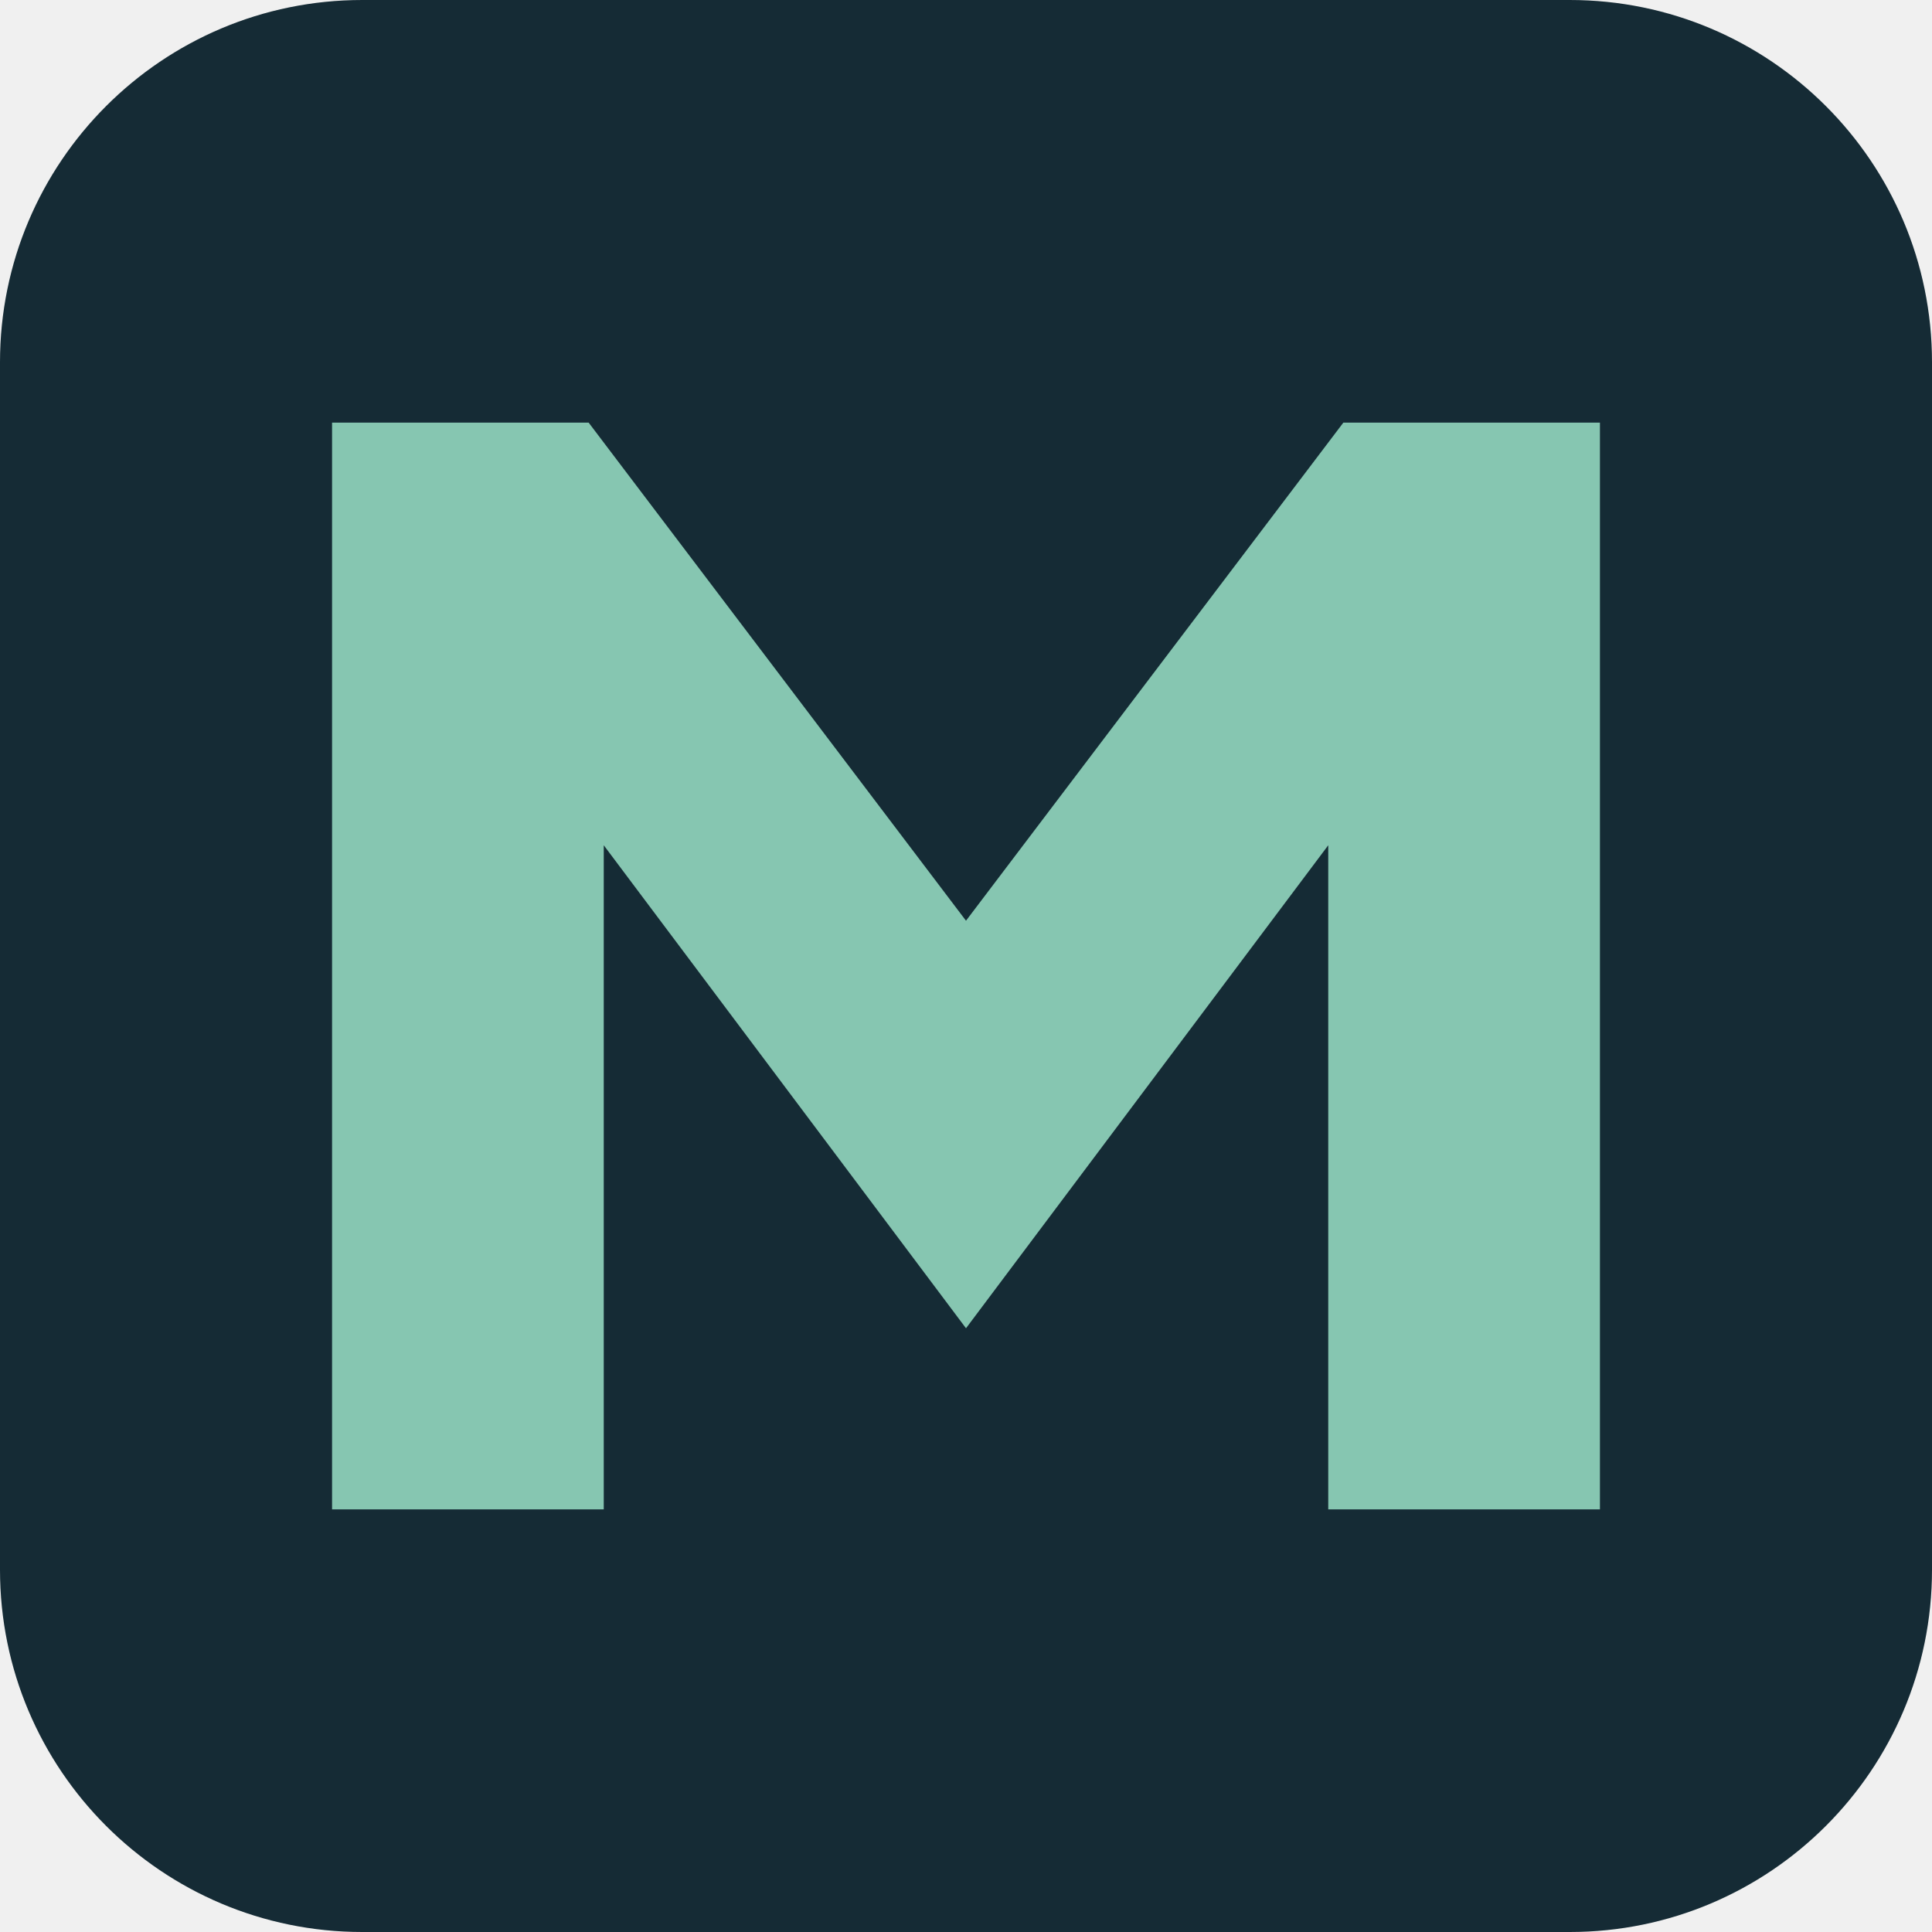
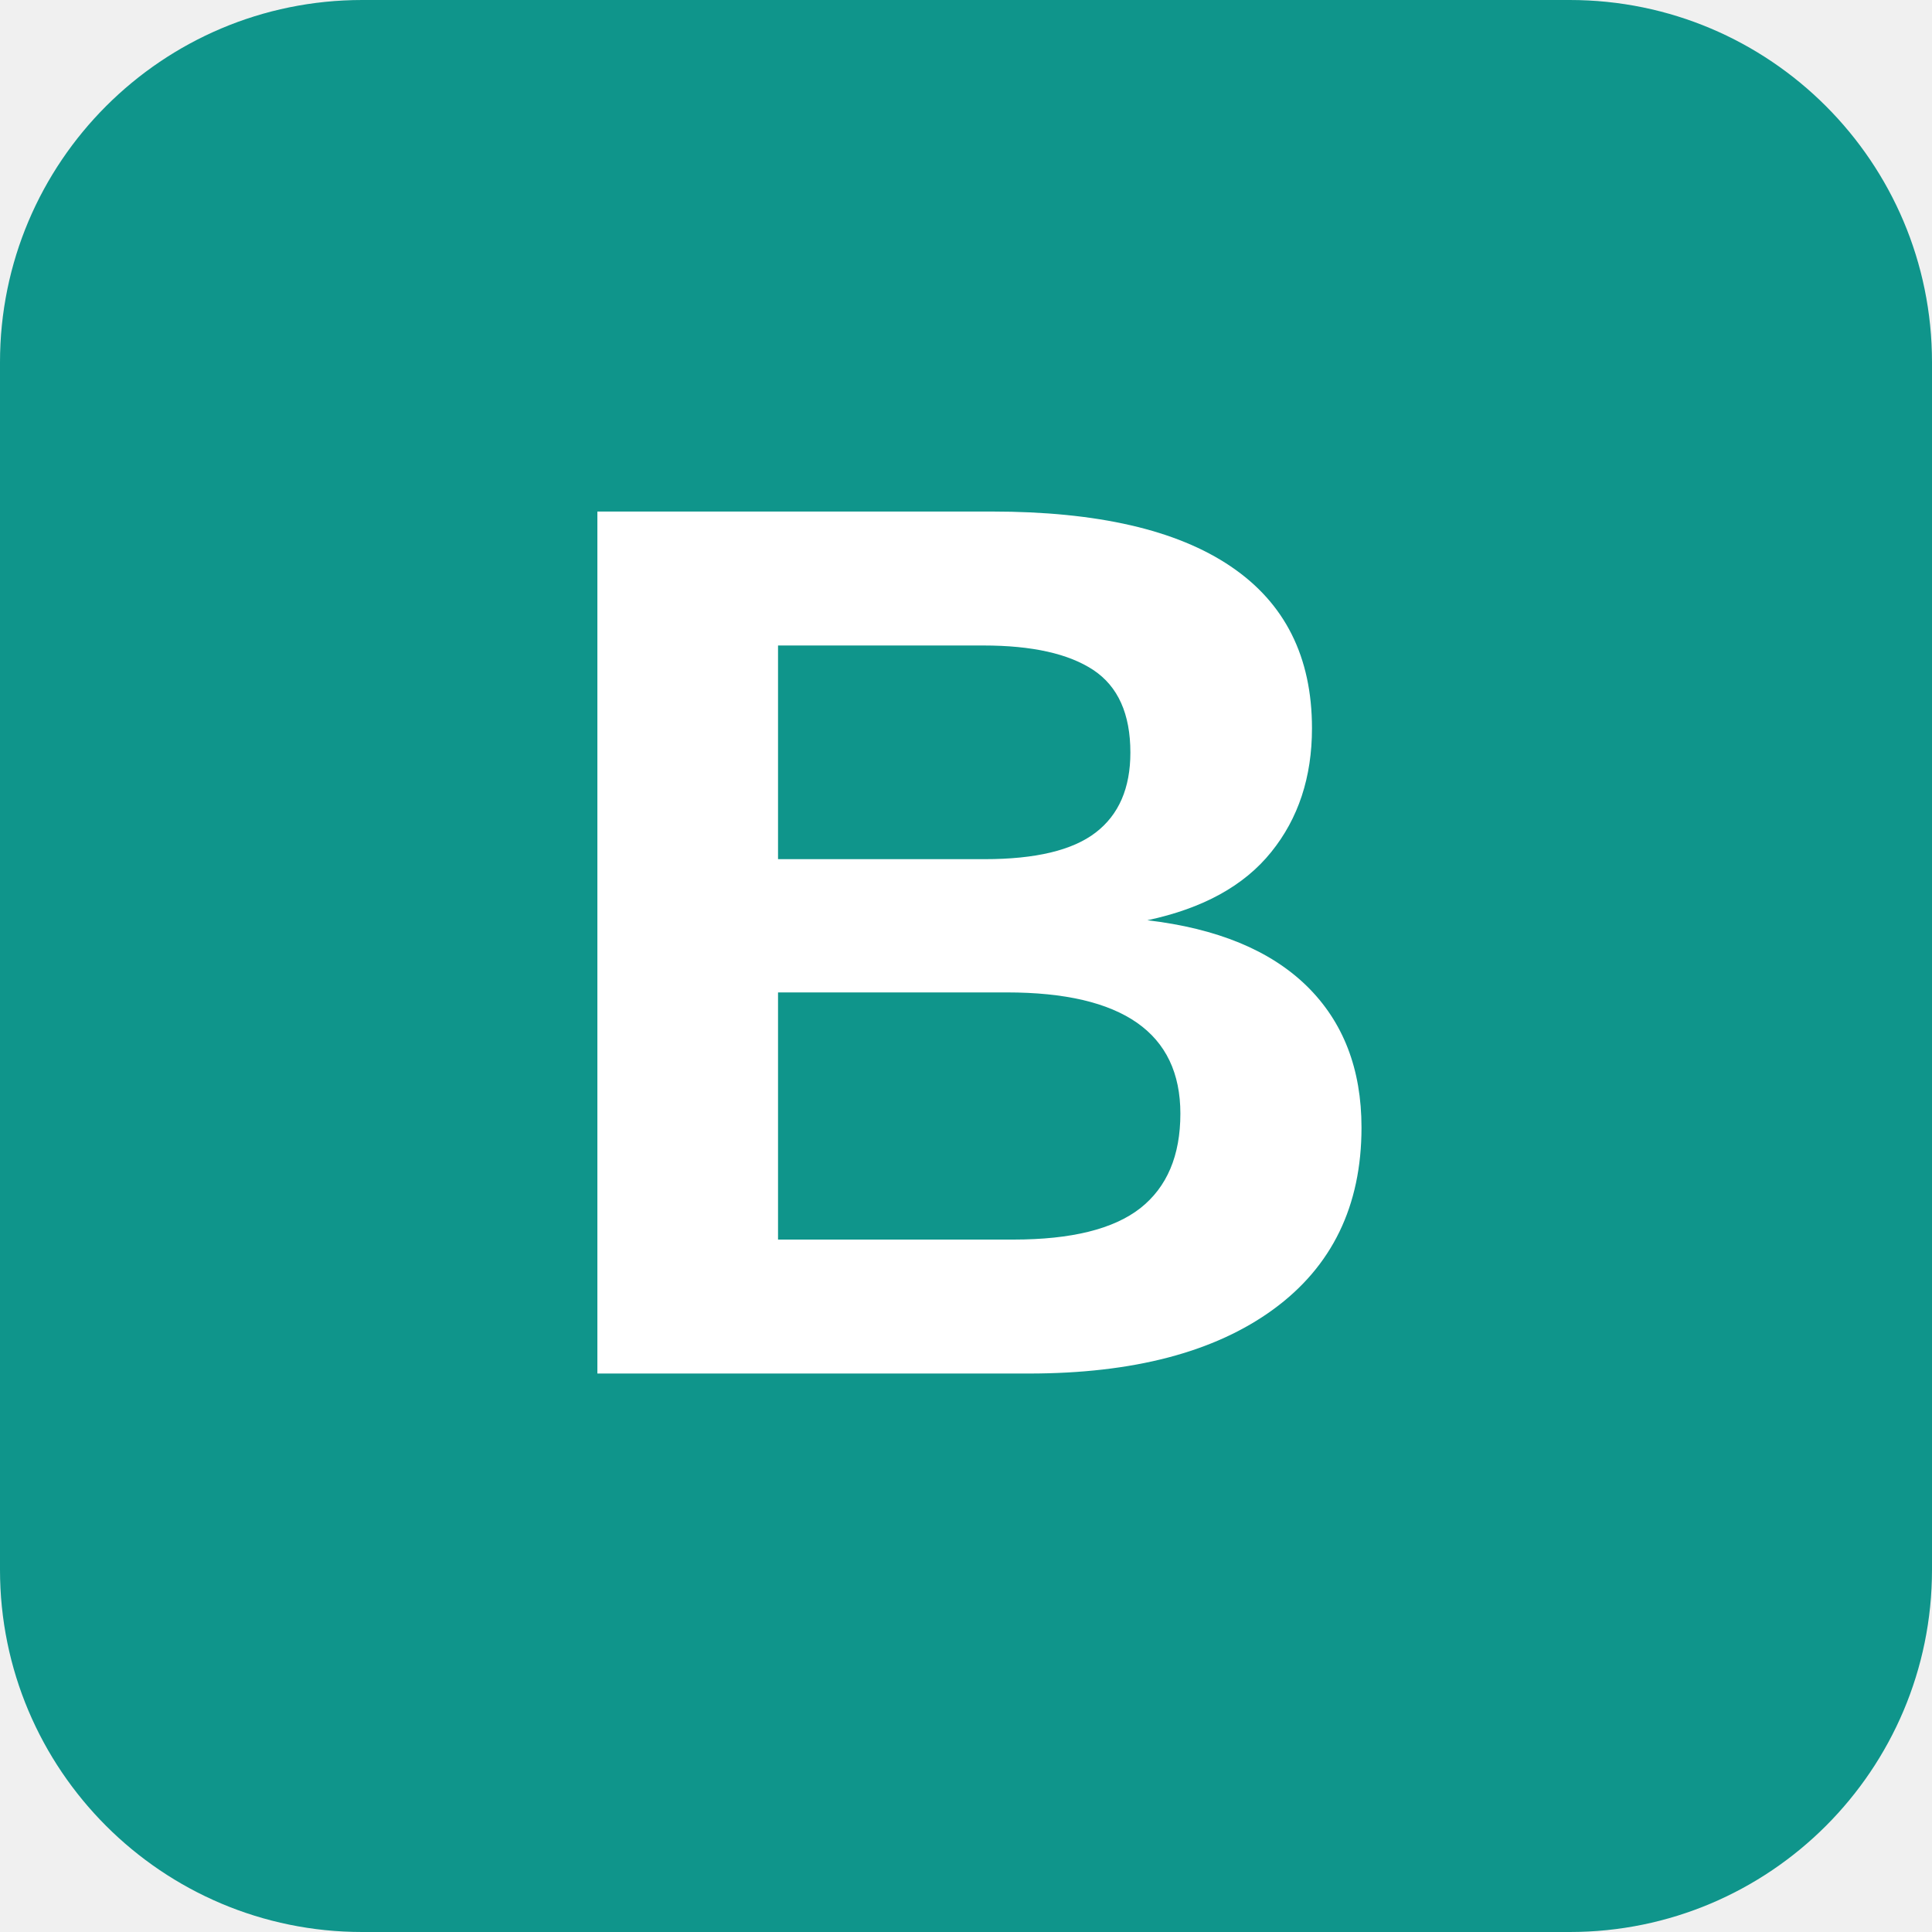
<svg xmlns="http://www.w3.org/2000/svg" viewBox="0 0 128 128">
-   <rect width="128" height="128" rx="24" fill="#152b35" />
-   <path d="M22 100V28h17l25 33 25-33h17v72H88V56L64 88 40 56v44Z" fill="#86c6b1" />
+   <rect width="128" height="128" rx="24" fill="#0f958b" />
+   <text x="64" y="91" text-anchor="middle" font-family="Arial, sans-serif" font-weight="800" font-size="83" fill="#ffffff">B</text>
</svg>
